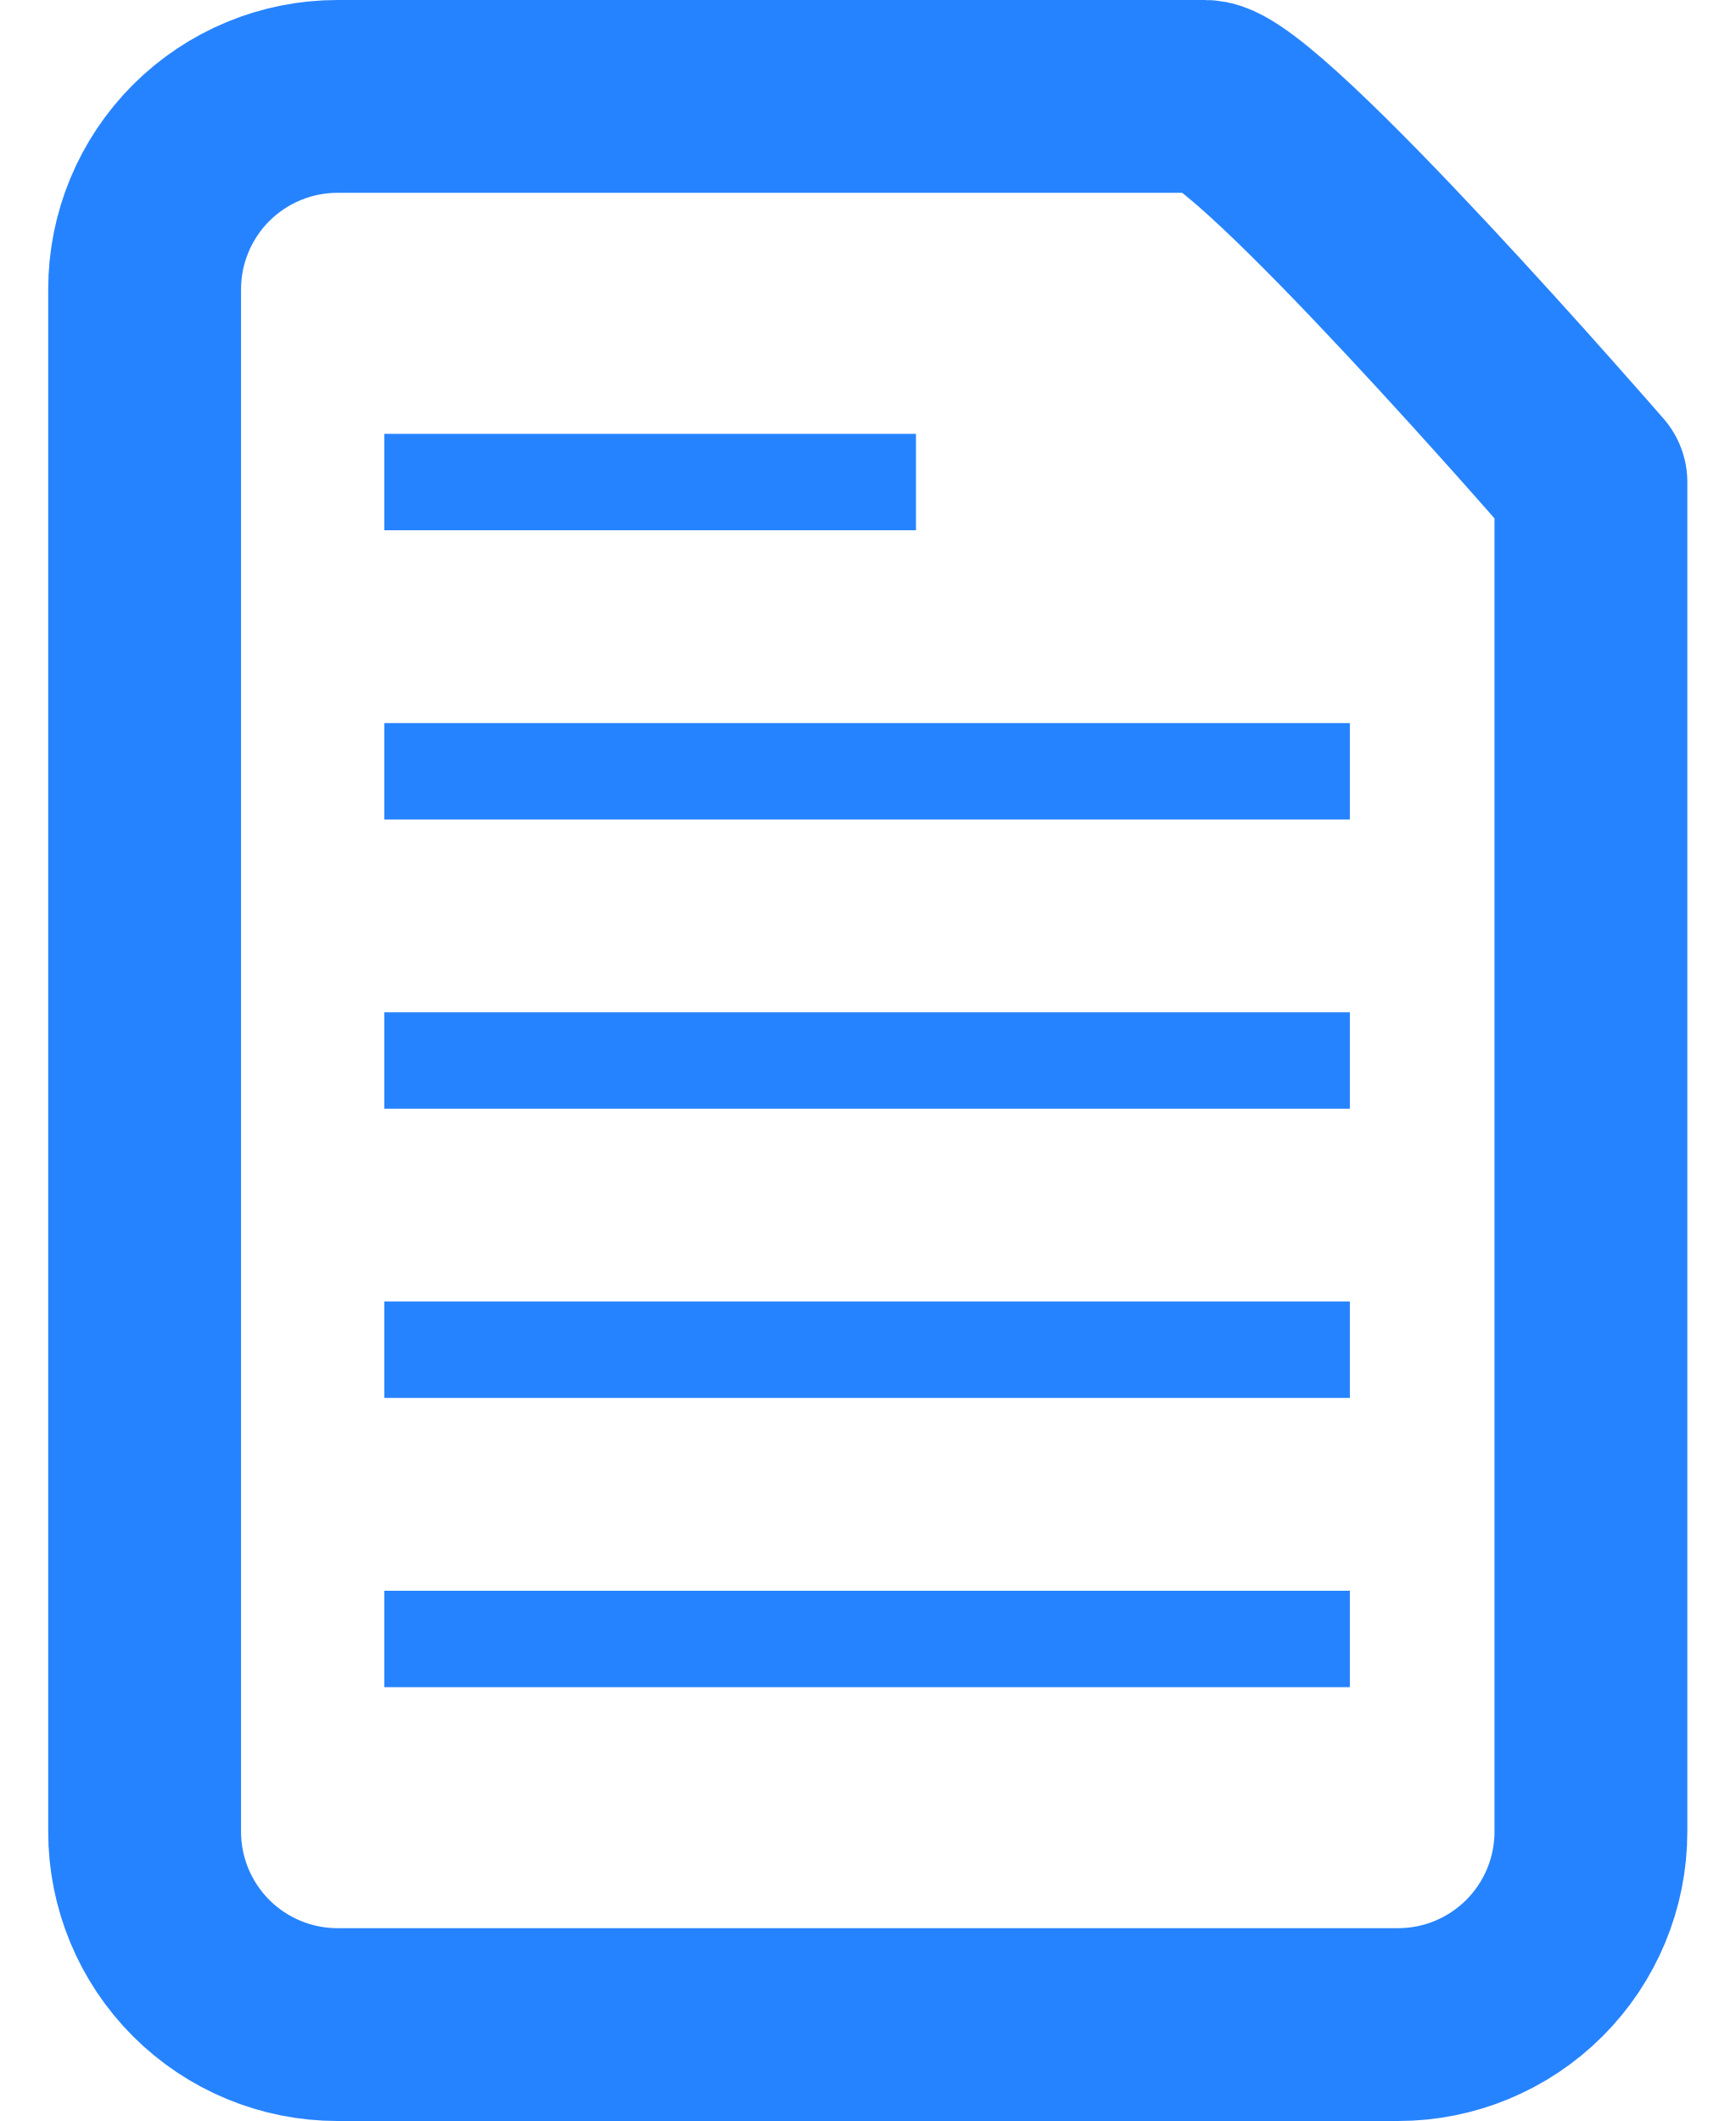
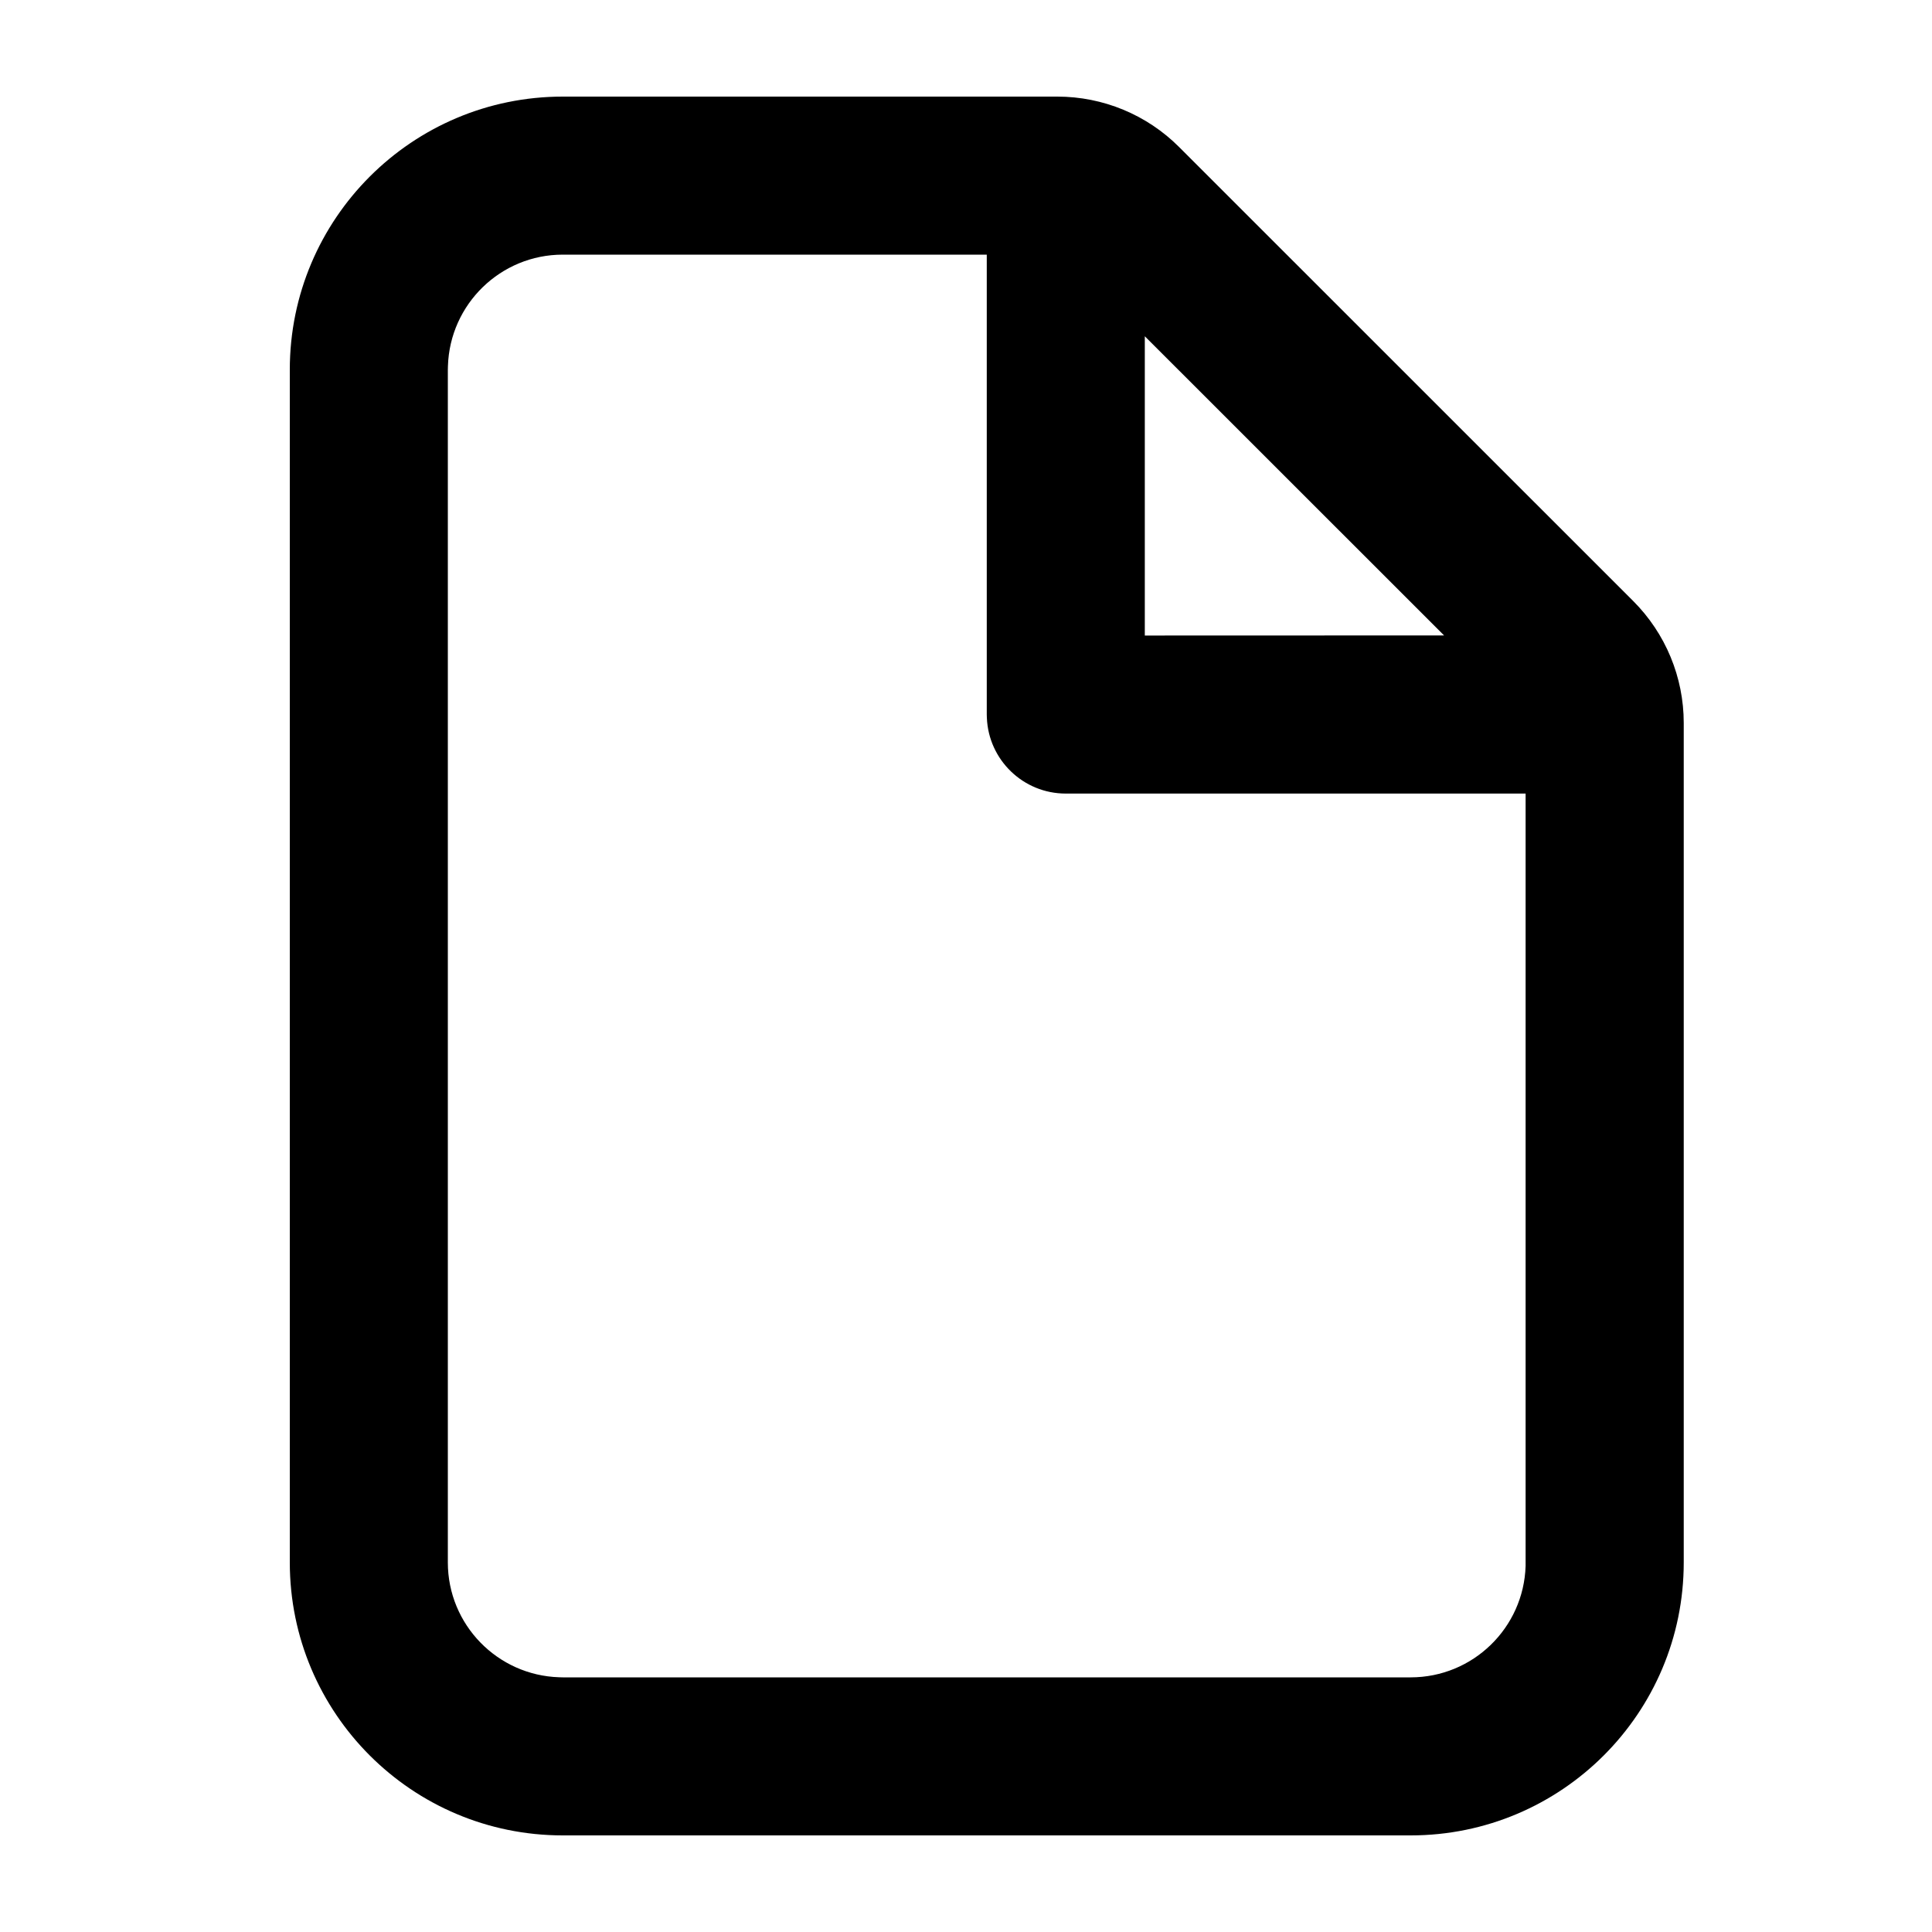
- <svg xmlns="http://www.w3.org/2000/svg" width="18px" height="22px" viewBox="0 0 18 22" version="1.1">
-   <defs />
-   <g id="Page-1" stroke="none" stroke-width="1" fill="none" fill-rule="evenodd">
-     <g id="Group" transform="translate(1, 1)" stroke="#2683FF">
-       <g id="file" transform="translate(8, 10) rotate(-270) translate(-8, -10) translate(-2, 2.5)" stroke-width="2" stroke-linecap="round" stroke-linejoin="round">
-         <path d="M20,13 C20,13.53 19.789,14.039 19.414,14.414 C19.039,14.789 18.53,15 18,15 L2,15 C1.47,15 0.961,14.789 0.586,14.414 C0.211,14.039 3.13082893e-14,13.53 3.13082893e-14,13 L3.13082893e-14,4 C3.13082893e-14,3.47 4,-2.84217094e-14 4,-2.84217094e-14 L9,-3.19744231e-14 L18,-3.19744231e-14 C18.53,-3.19744231e-14 19.039,0.211 19.414,0.586 C19.789,0.961 20,1.47 20,2 L20,13 Z" id="Shape" />
-       </g>
-       <path d="M3.486,16 L12.5,16" id="Line-Copy-3" stroke-linecap="square" />
-       <path d="M3.486,13 L12.5,13" id="Line-Copy-4" stroke-linecap="square" />
-       <path d="M3.486,10 L12.5,10" id="Line-Copy-5" stroke-linecap="square" />
-       <path d="M3.486,7 L12.5,7" id="Line-Copy-6" stroke-linecap="square" />
-       <path d="M3.486,4 L8,4" id="Line-Copy-7" stroke-linecap="square" />
-     </g>
-   </g>
+ <svg xmlns="http://www.w3.org/2000/svg" width="20" height="20" viewBox="0 0 20 20" fill="none">
+   <path d="M10.945 1C11.419 1 11.873 1.188 12.207 1.523L16.907 6.222C17.242 6.557 17.43 7.011 17.43 7.484V16.174C17.43 17.735 16.164 19 14.603 19H5.826C4.265 19 3 17.735 3 16.174V3.827C3 2.266 4.265 1 5.826 1H10.945ZM10.215 2.636H5.826C5.182 2.636 4.657 3.149 4.637 3.789L4.636 3.827V16.174C4.636 16.818 5.149 17.343 5.789 17.363L5.826 17.364H14.603C15.248 17.364 15.773 16.851 15.793 16.211L15.793 16.174V8.215L11.033 8.215C10.592 8.215 10.233 7.866 10.216 7.43L10.215 7.397L10.215 2.636ZM14.949 6.578L11.851 3.481L11.851 6.579L14.949 6.578Z" fill="black" />
</svg>
